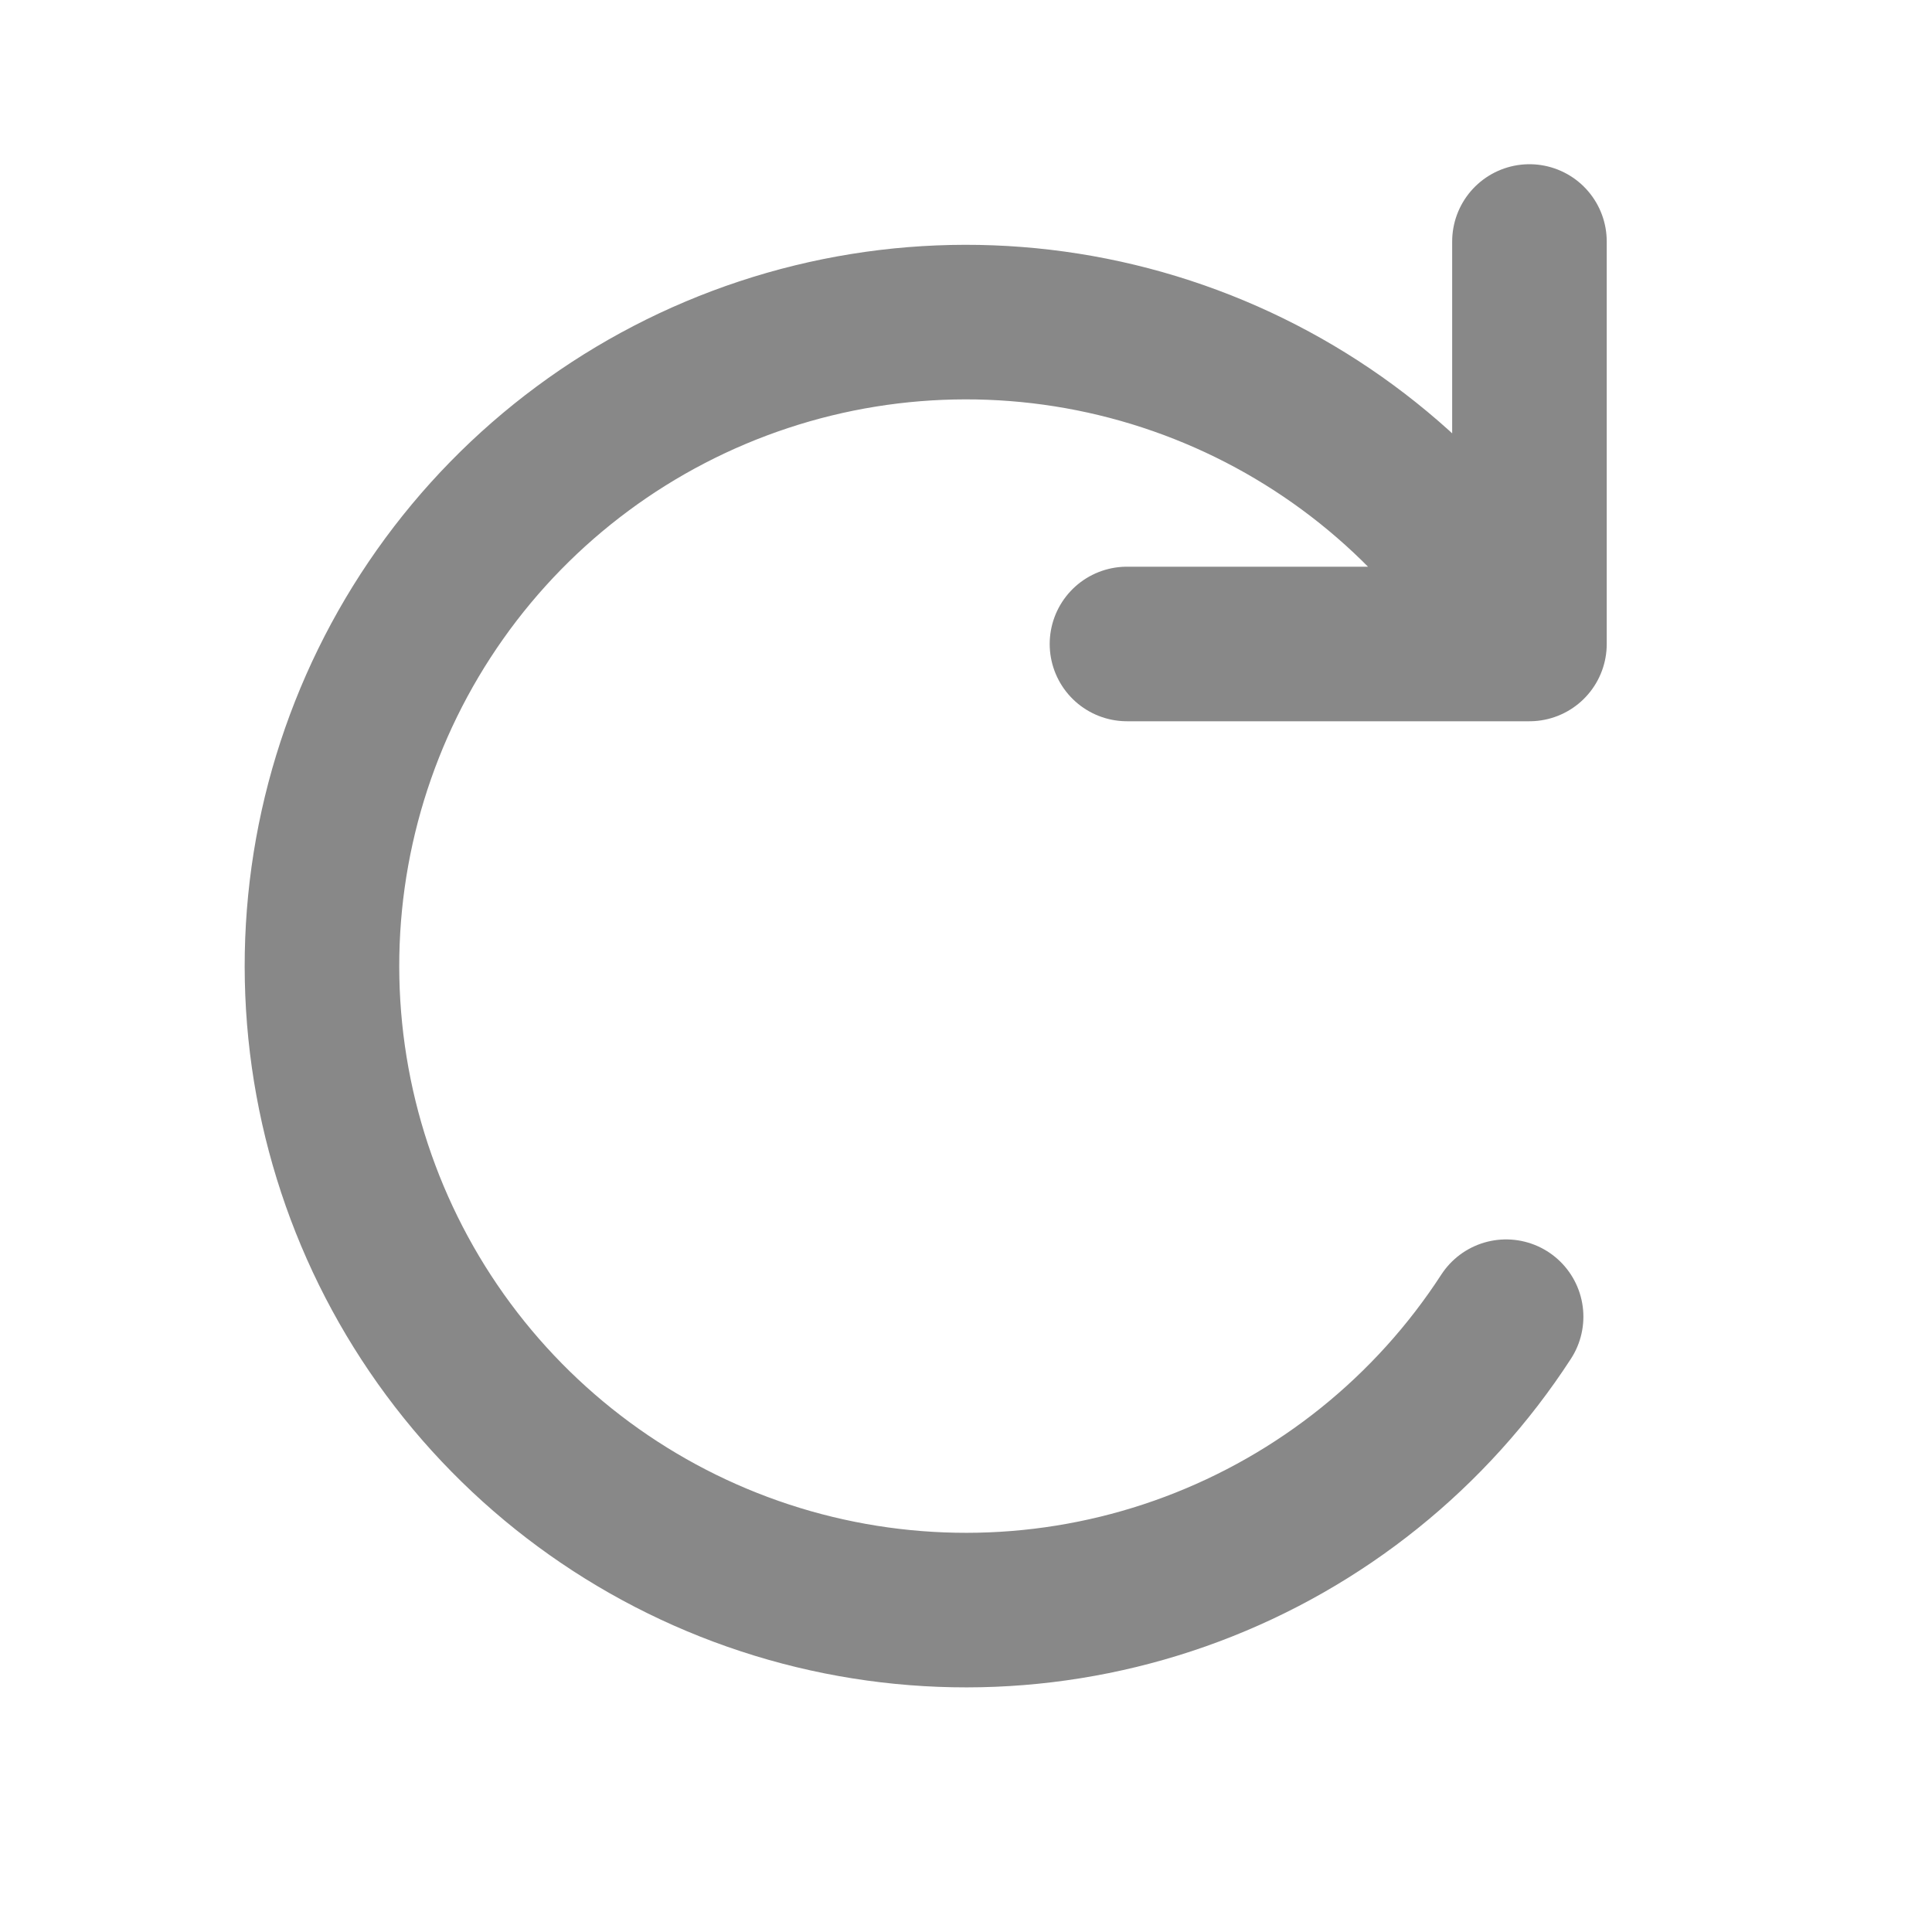
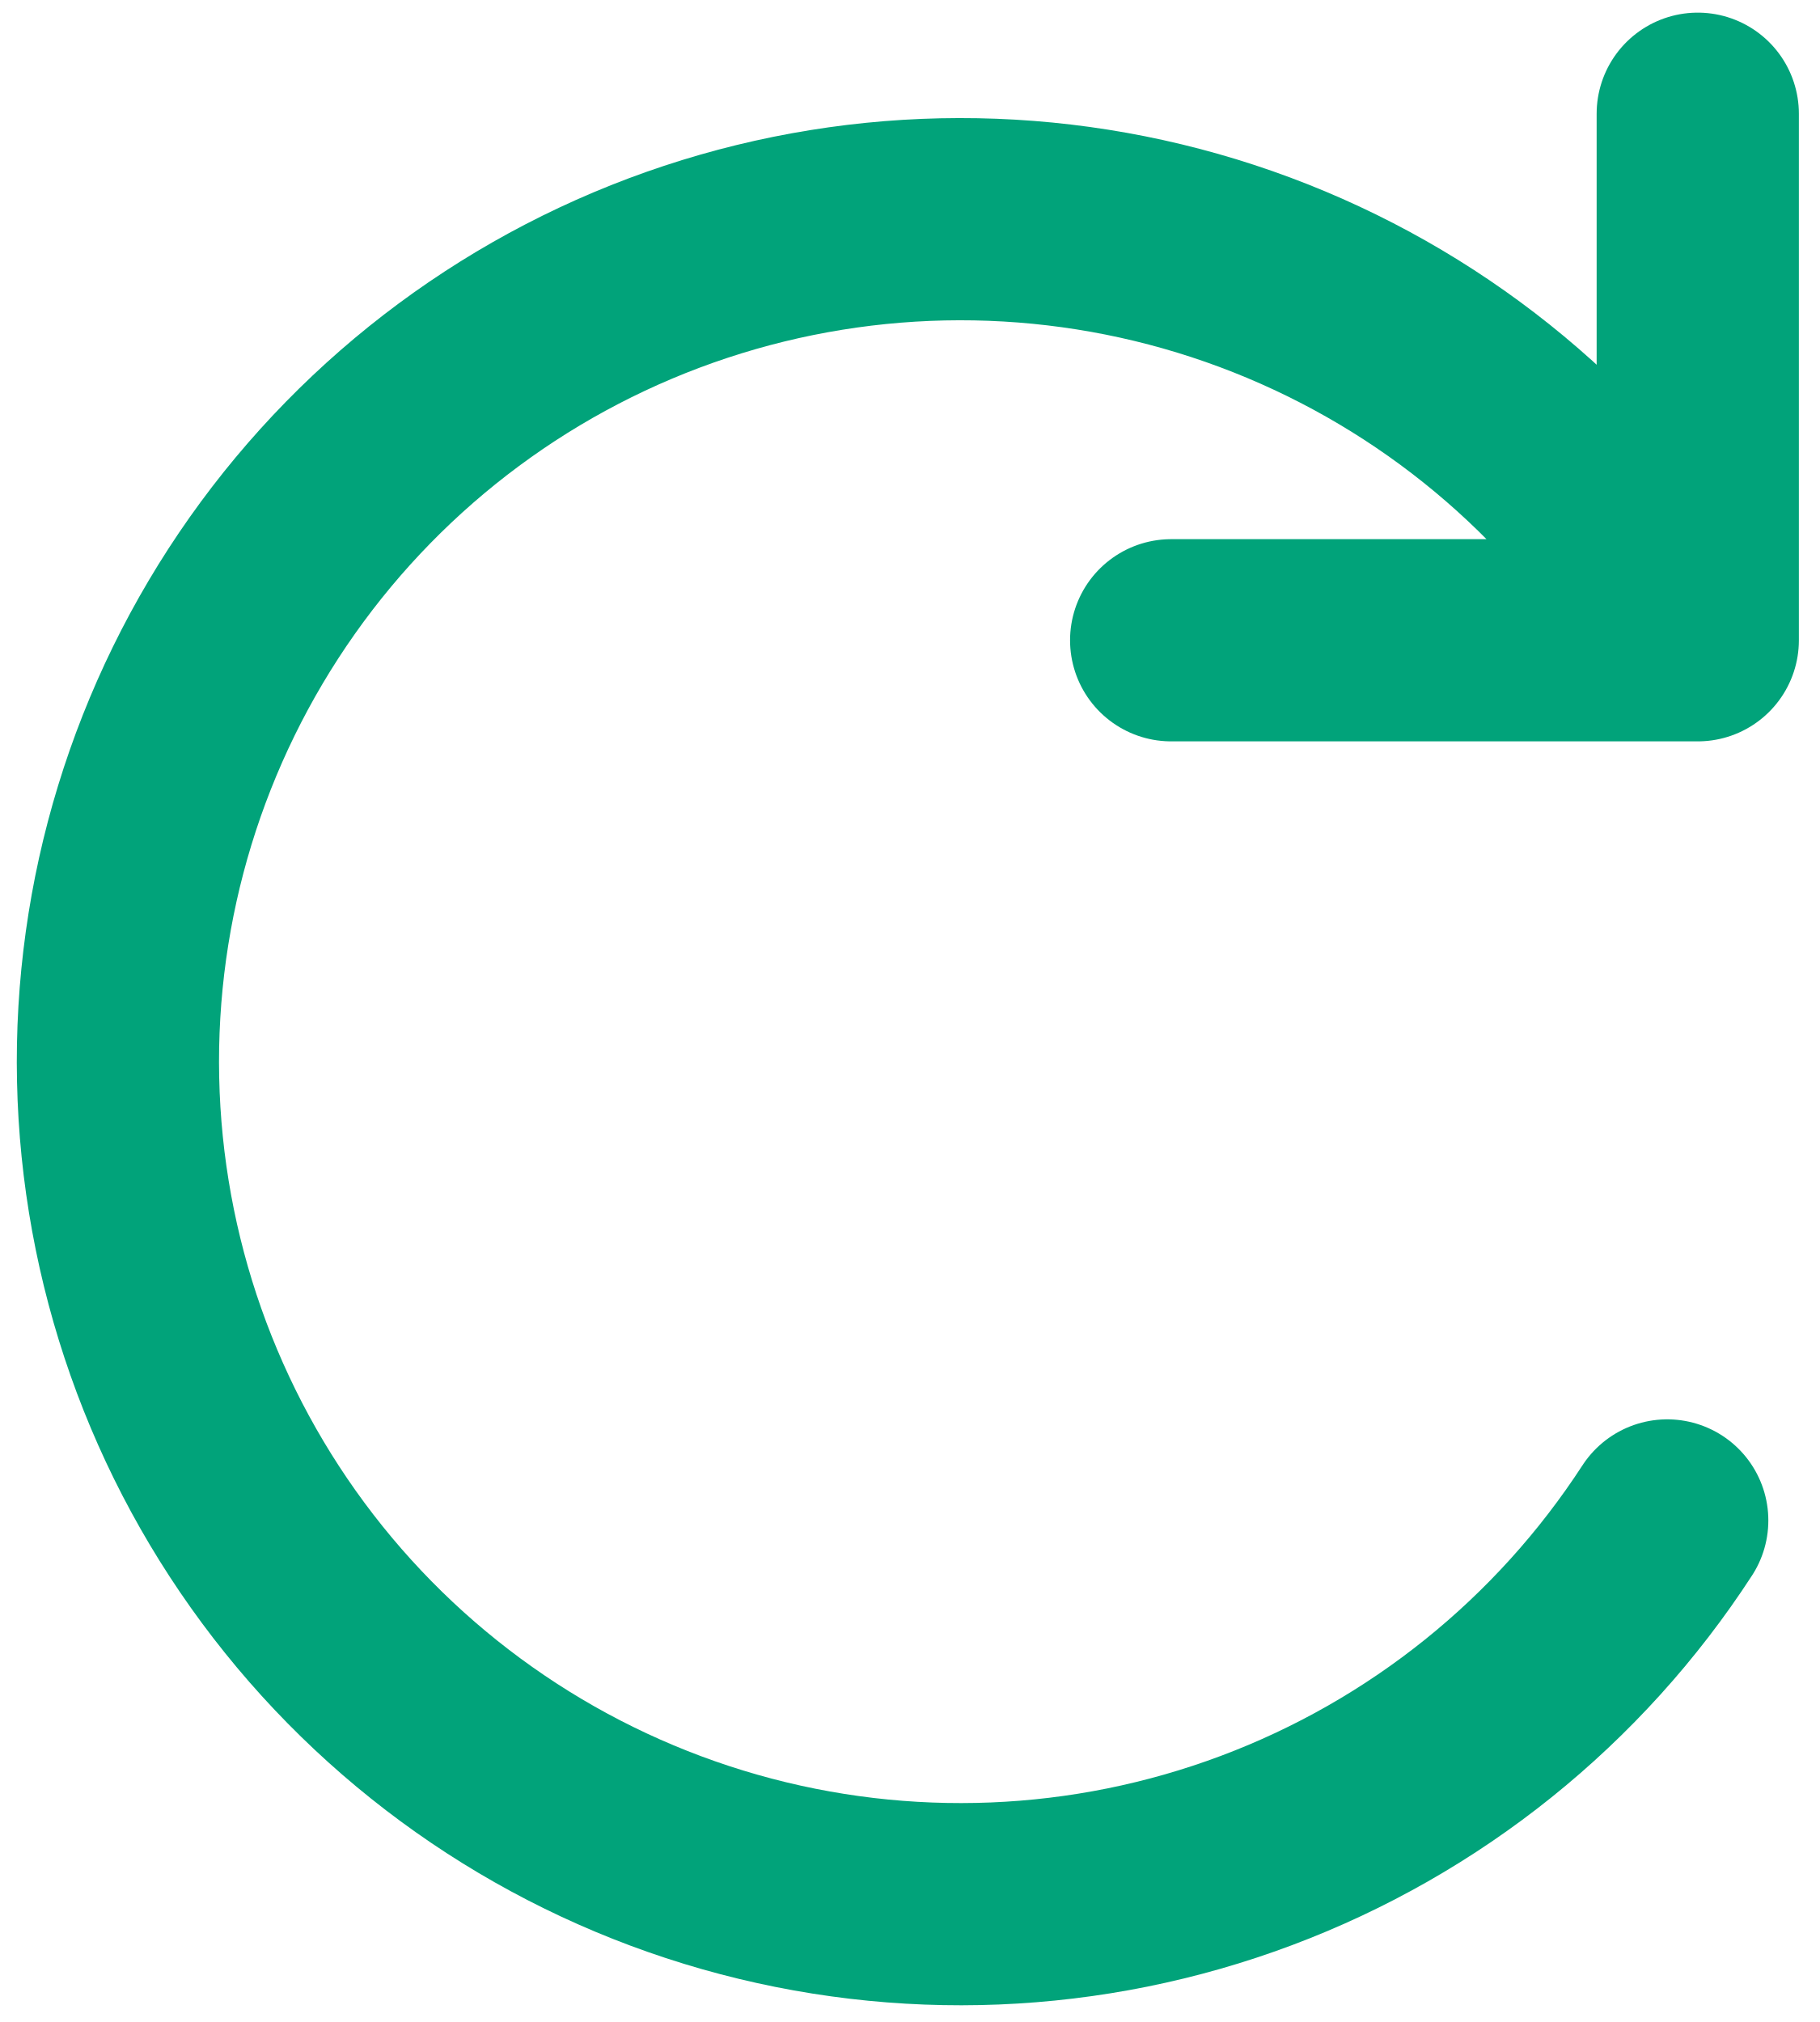
- <svg xmlns="http://www.w3.org/2000/svg" width="25" height="25" viewBox="0 0 25 25" fill="none">
-   <path d="M14.583 8.333H19.791V3.125M19.489 17.038C18.519 18.533 17.095 19.678 15.426 20.304C13.758 20.93 11.932 21.004 10.218 20.516C8.504 20.028 6.991 19.004 5.902 17.593C4.813 16.182 4.206 14.459 4.168 12.677C4.13 10.896 4.665 9.149 5.693 7.693C6.721 6.237 8.189 5.15 9.881 4.59C11.573 4.03 13.4 4.027 15.094 4.582C16.788 5.137 18.259 6.22 19.291 7.673" stroke="#888888" stroke-width="2" stroke-linecap="round" stroke-linejoin="round" />
+ <svg xmlns="http://www.w3.org/2000/svg" width="18" height="20" viewBox="0 0 18 20" fill="none">
+   <path d="M11.583 6.333H16.791V1.125M16.489 15.039C15.519 16.533 14.095 17.678 12.426 18.304C10.758 18.93 8.932 19.004 7.218 18.516C5.504 18.028 3.991 17.004 2.902 15.593C1.813 14.182 1.206 12.459 1.168 10.677C1.13 8.896 1.665 7.149 2.693 5.693C3.721 4.237 5.189 3.15 6.881 2.59C8.573 2.03 10.4 2.027 12.094 2.582C13.787 3.137 15.259 4.22 16.291 5.673" stroke="#01A37A" stroke-width="2" stroke-linecap="round" stroke-linejoin="round" />
</svg>
